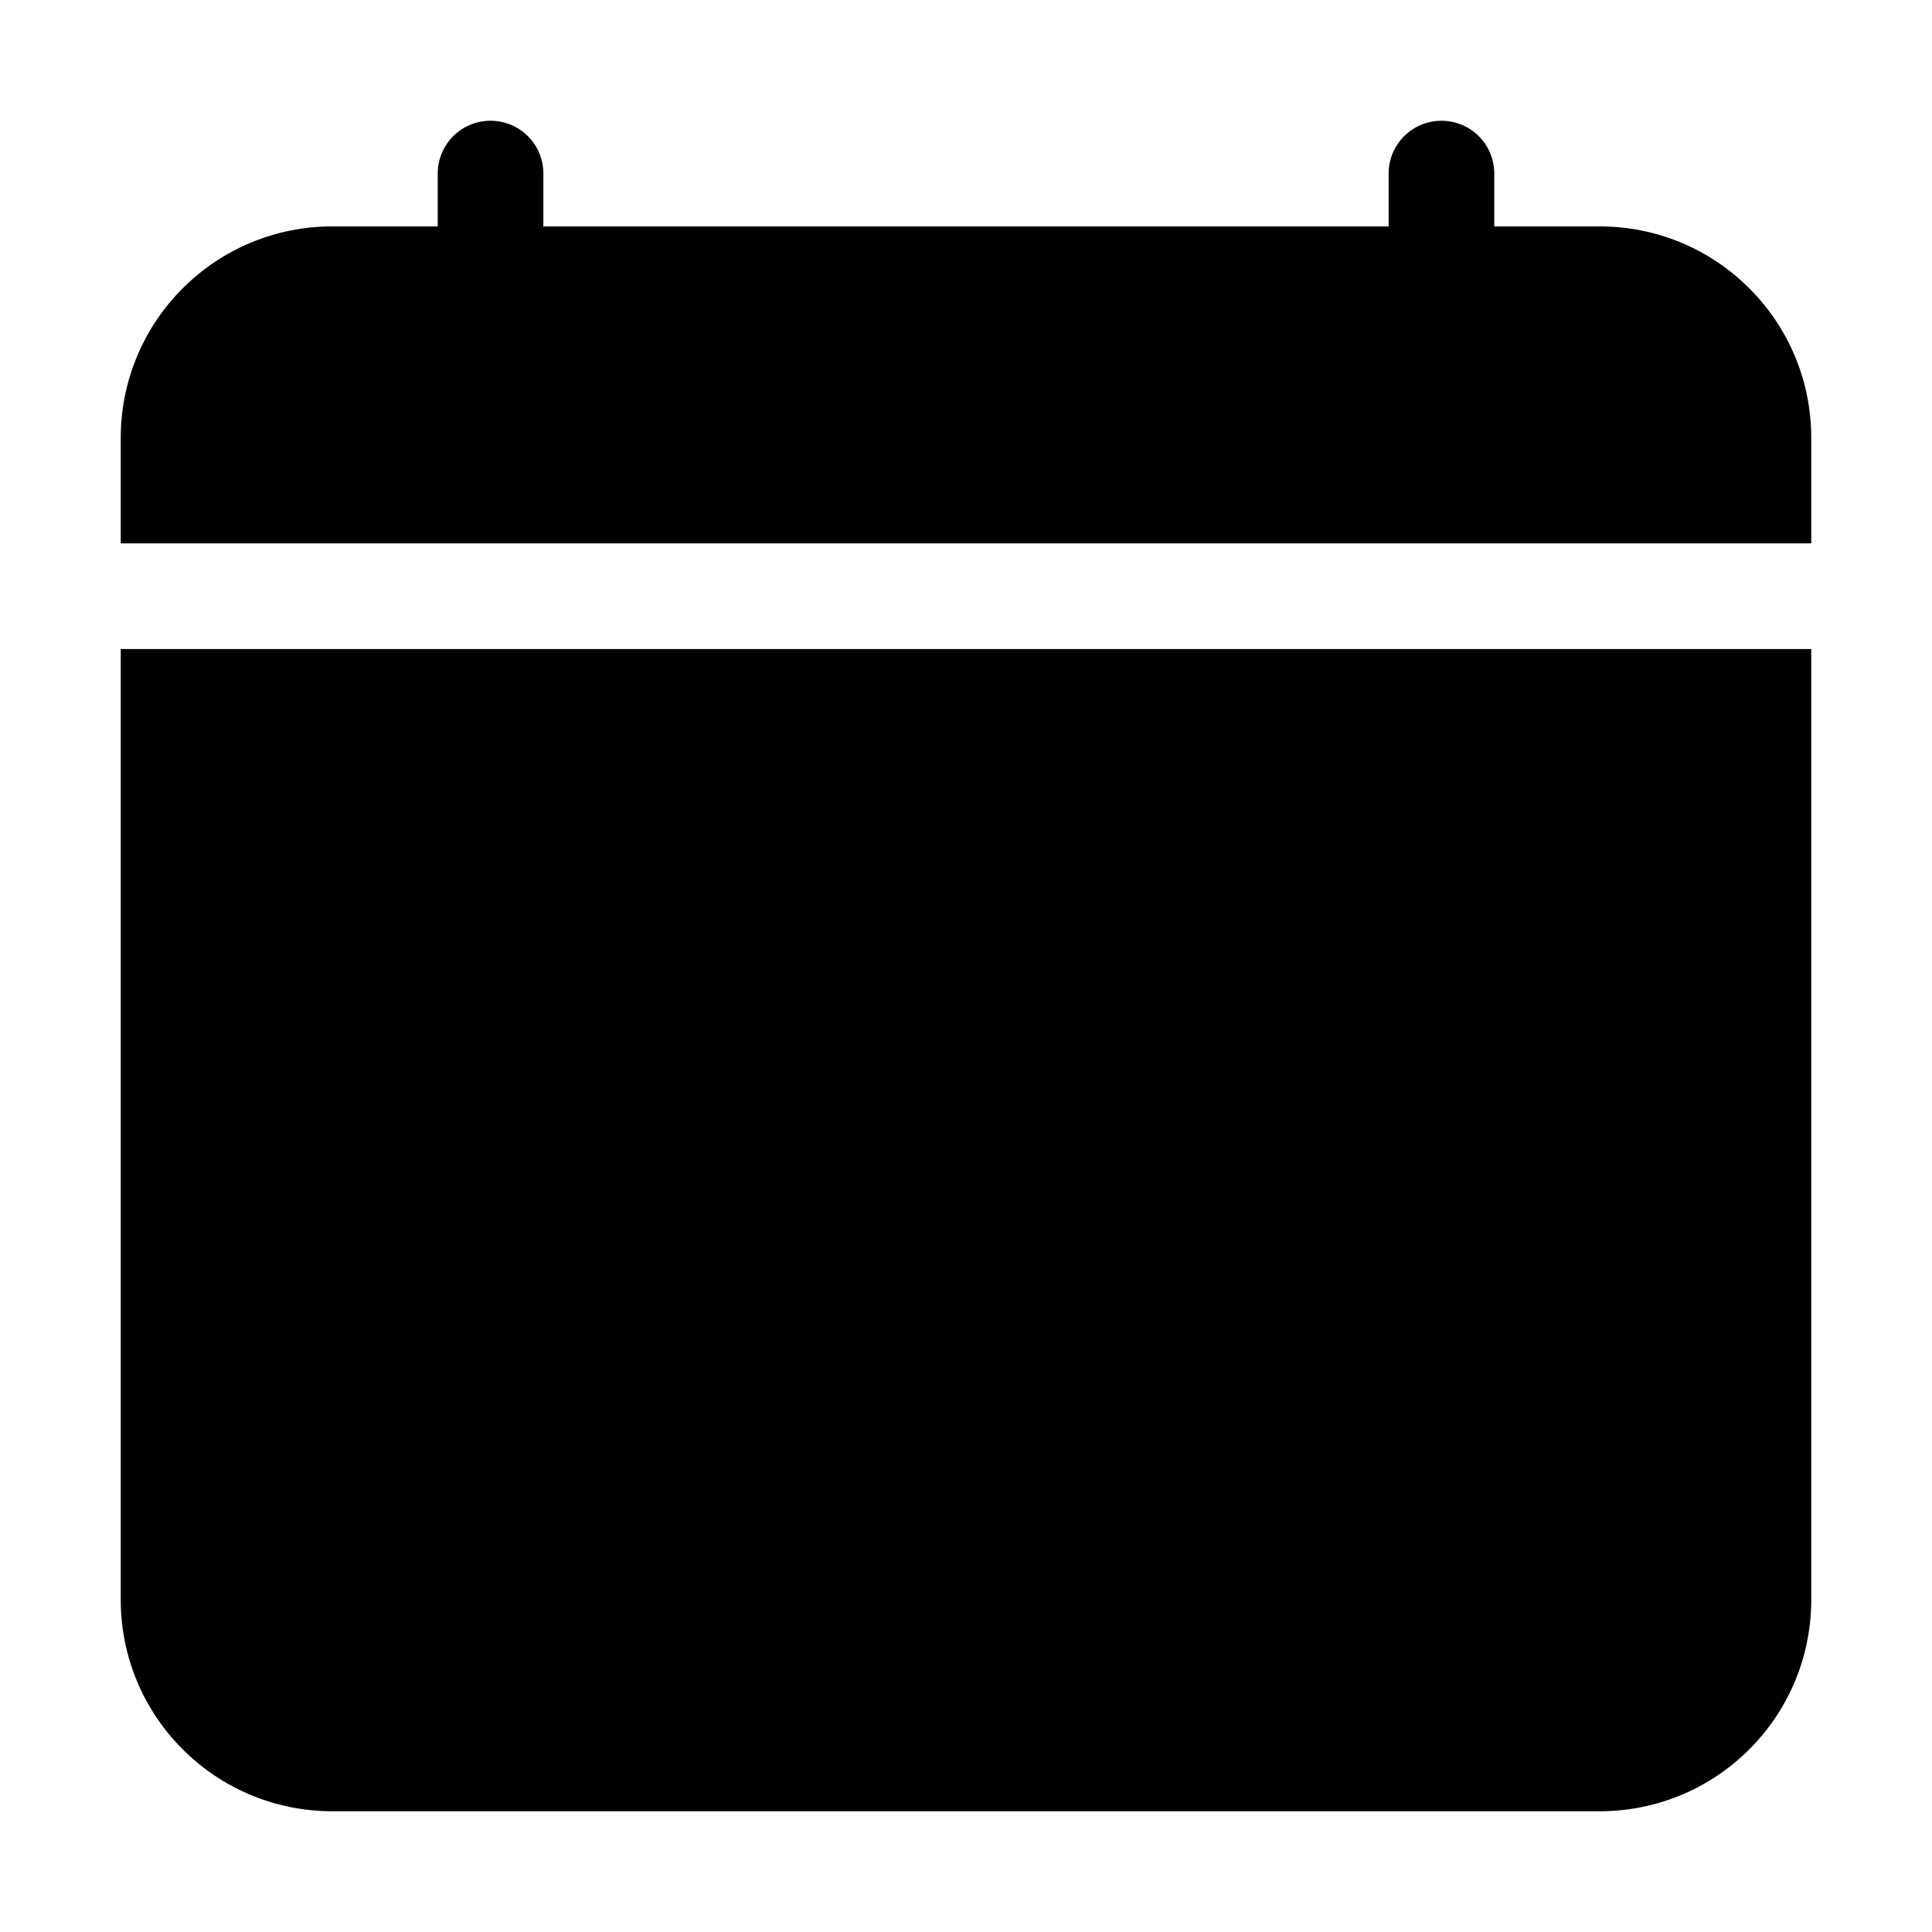
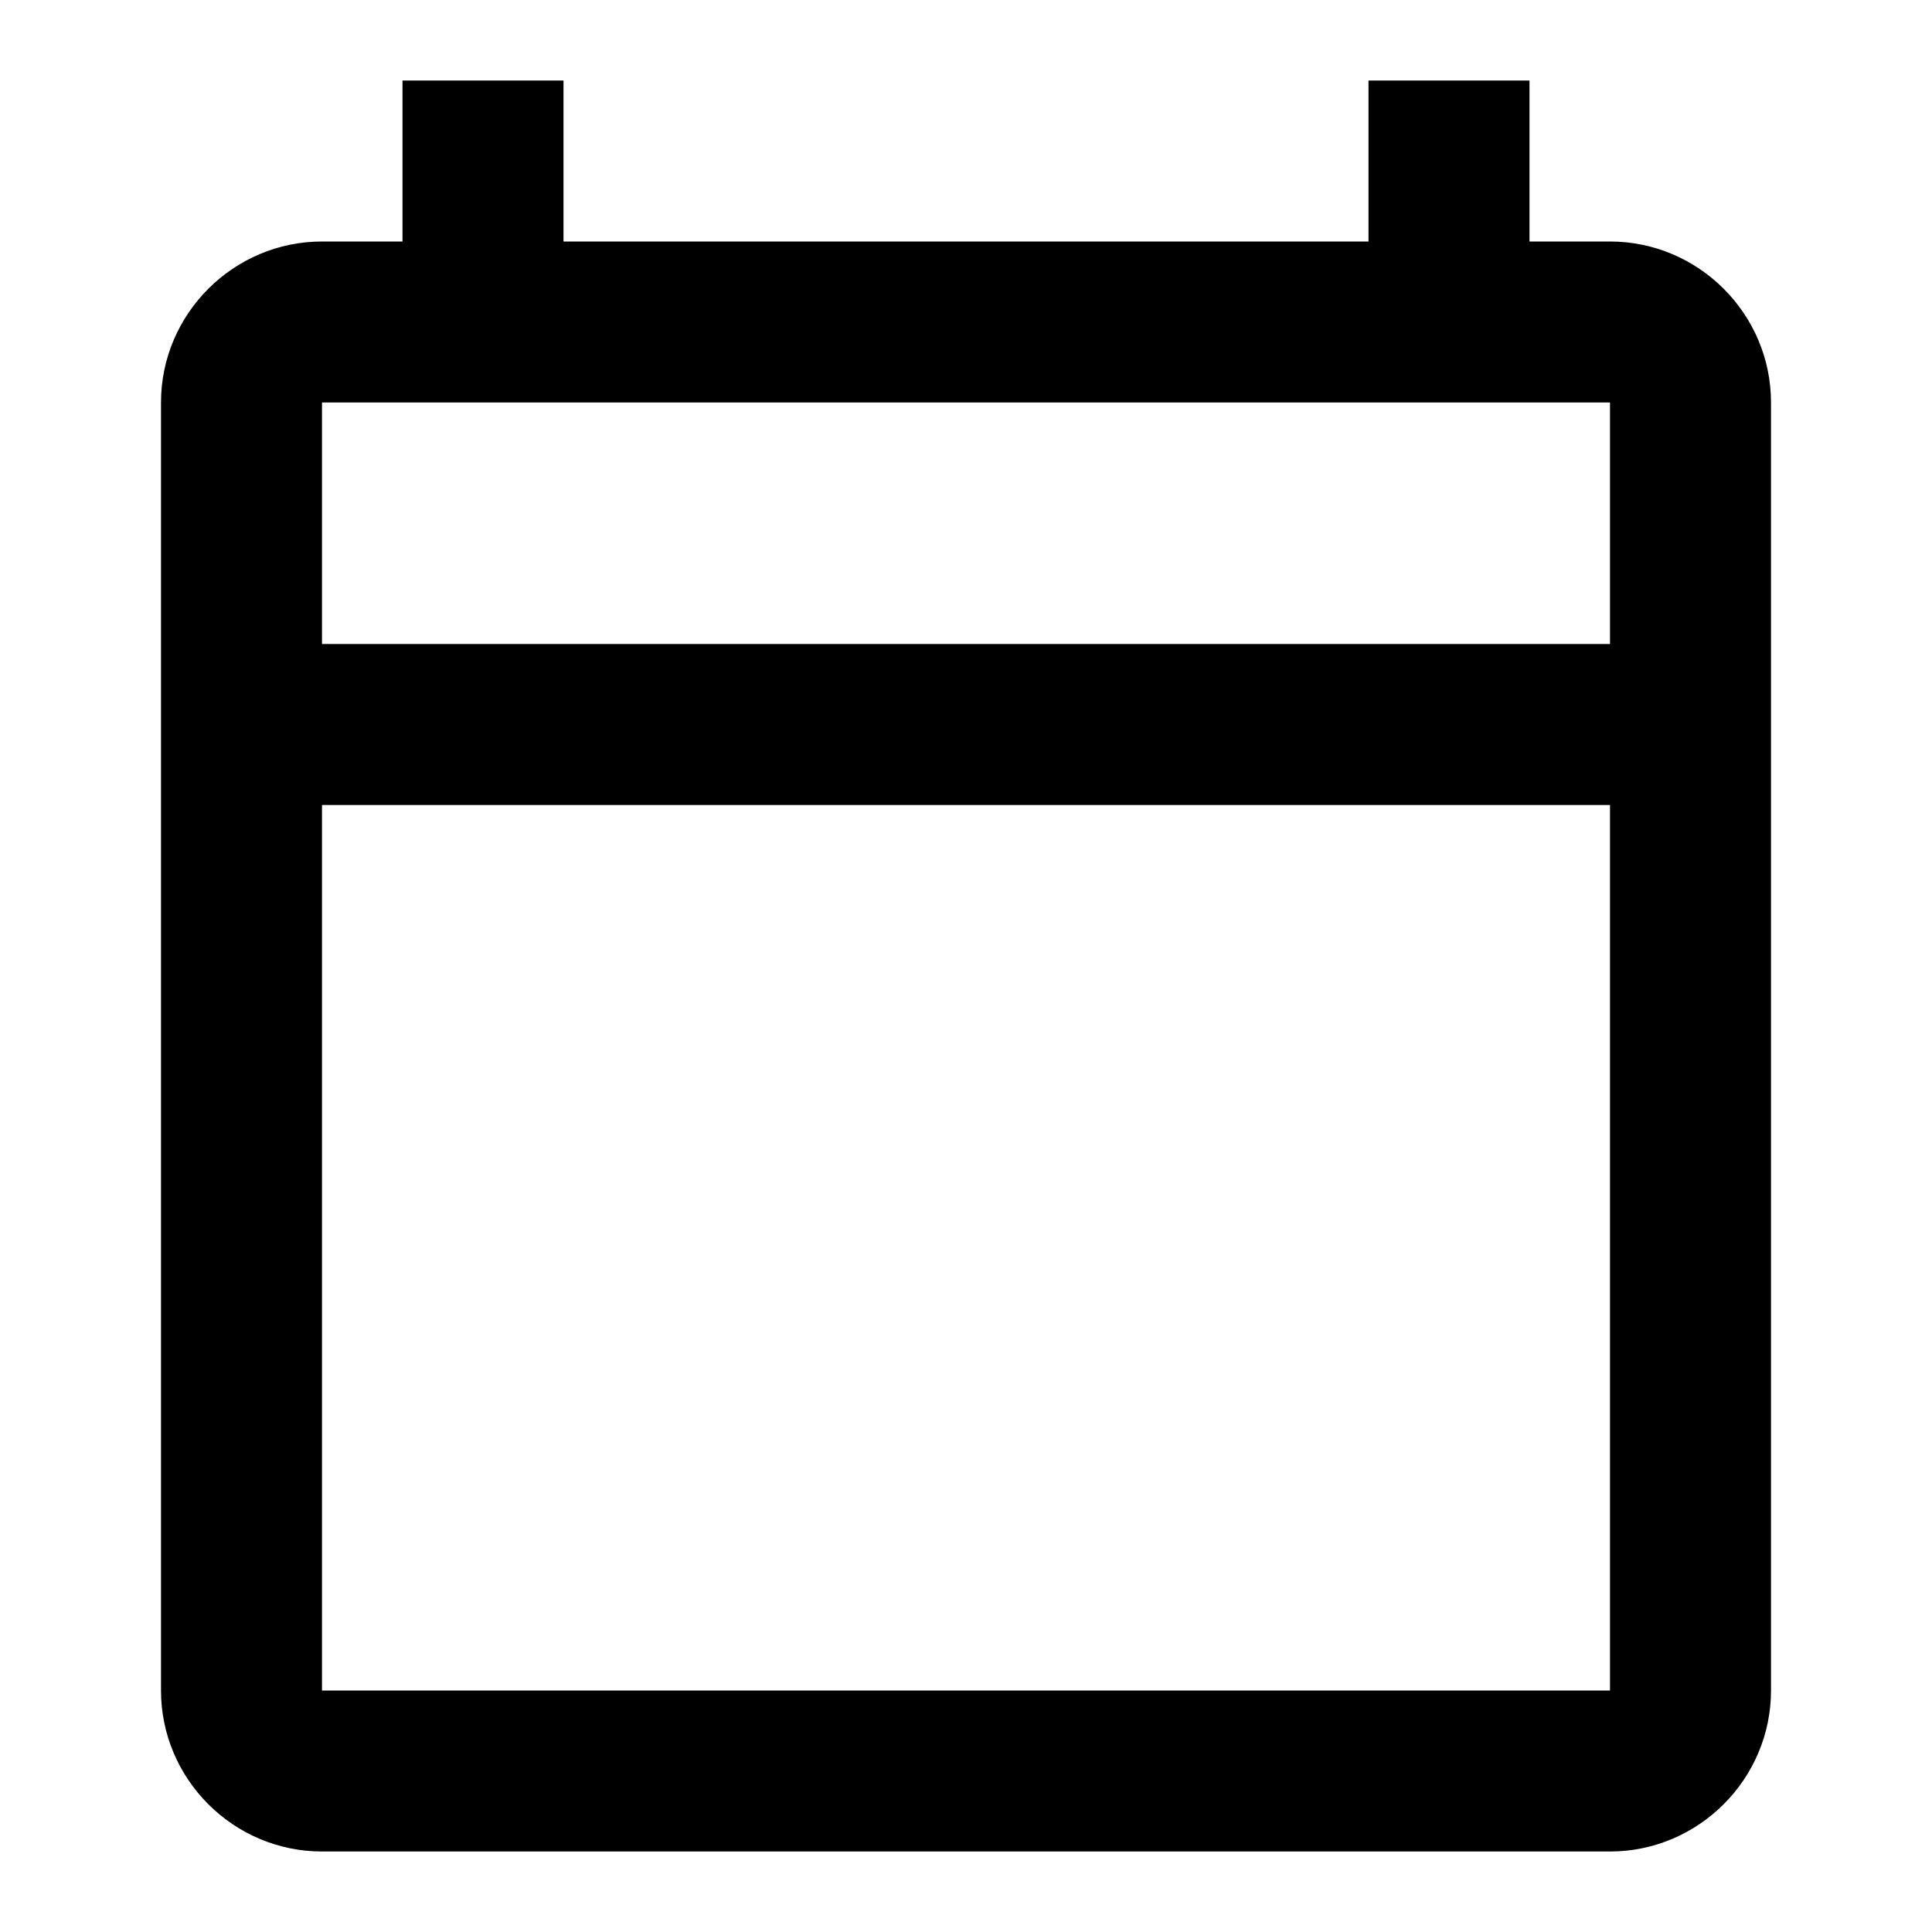
- <svg xmlns="http://www.w3.org/2000/svg" width="16" height="16" viewBox="0 0 16 16" fill="none">
-   <path d="M4.062 1C4.179 1 4.29 1.046 4.372 1.128C4.454 1.21 4.5 1.321 4.5 1.438V1.875H11.5V1.438C11.5 1.321 11.546 1.21 11.628 1.128C11.71 1.046 11.822 1 11.938 1C12.053 1 12.165 1.046 12.247 1.128C12.329 1.21 12.375 1.321 12.375 1.438V1.875H13.25C13.714 1.875 14.159 2.059 14.487 2.388C14.816 2.716 15 3.161 15 3.625V13.25C15 13.714 14.816 14.159 14.487 14.487C14.159 14.816 13.714 15 13.25 15H2.75C2.286 15 1.841 14.816 1.513 14.487C1.184 14.159 1 13.714 1 13.25V5.375H15V4.5H1V3.625C1 3.161 1.184 2.716 1.513 2.388C1.841 2.059 2.286 1.875 2.75 1.875H3.625V1.438C3.625 1.321 3.671 1.21 3.753 1.128C3.835 1.046 3.946 1 4.062 1V1Z" fill="black" />
+ <svg xmlns="http://www.w3.org/2000/svg" width="24" height="24" viewBox="0 0 24 24" fill="none">
+   <path d="M20 3H19V1H17V3H7V1H5V3H4C2.9 3 2 3.9 2 5V21C2 22.1 2.9 23 4 23H20C21.1 23 22 22.1 22 21V5C22 3.9 21.1 3 20 3ZM20 21H4V10H20V21ZM20 8H4V5H20V8Z" fill="black" />
</svg>
